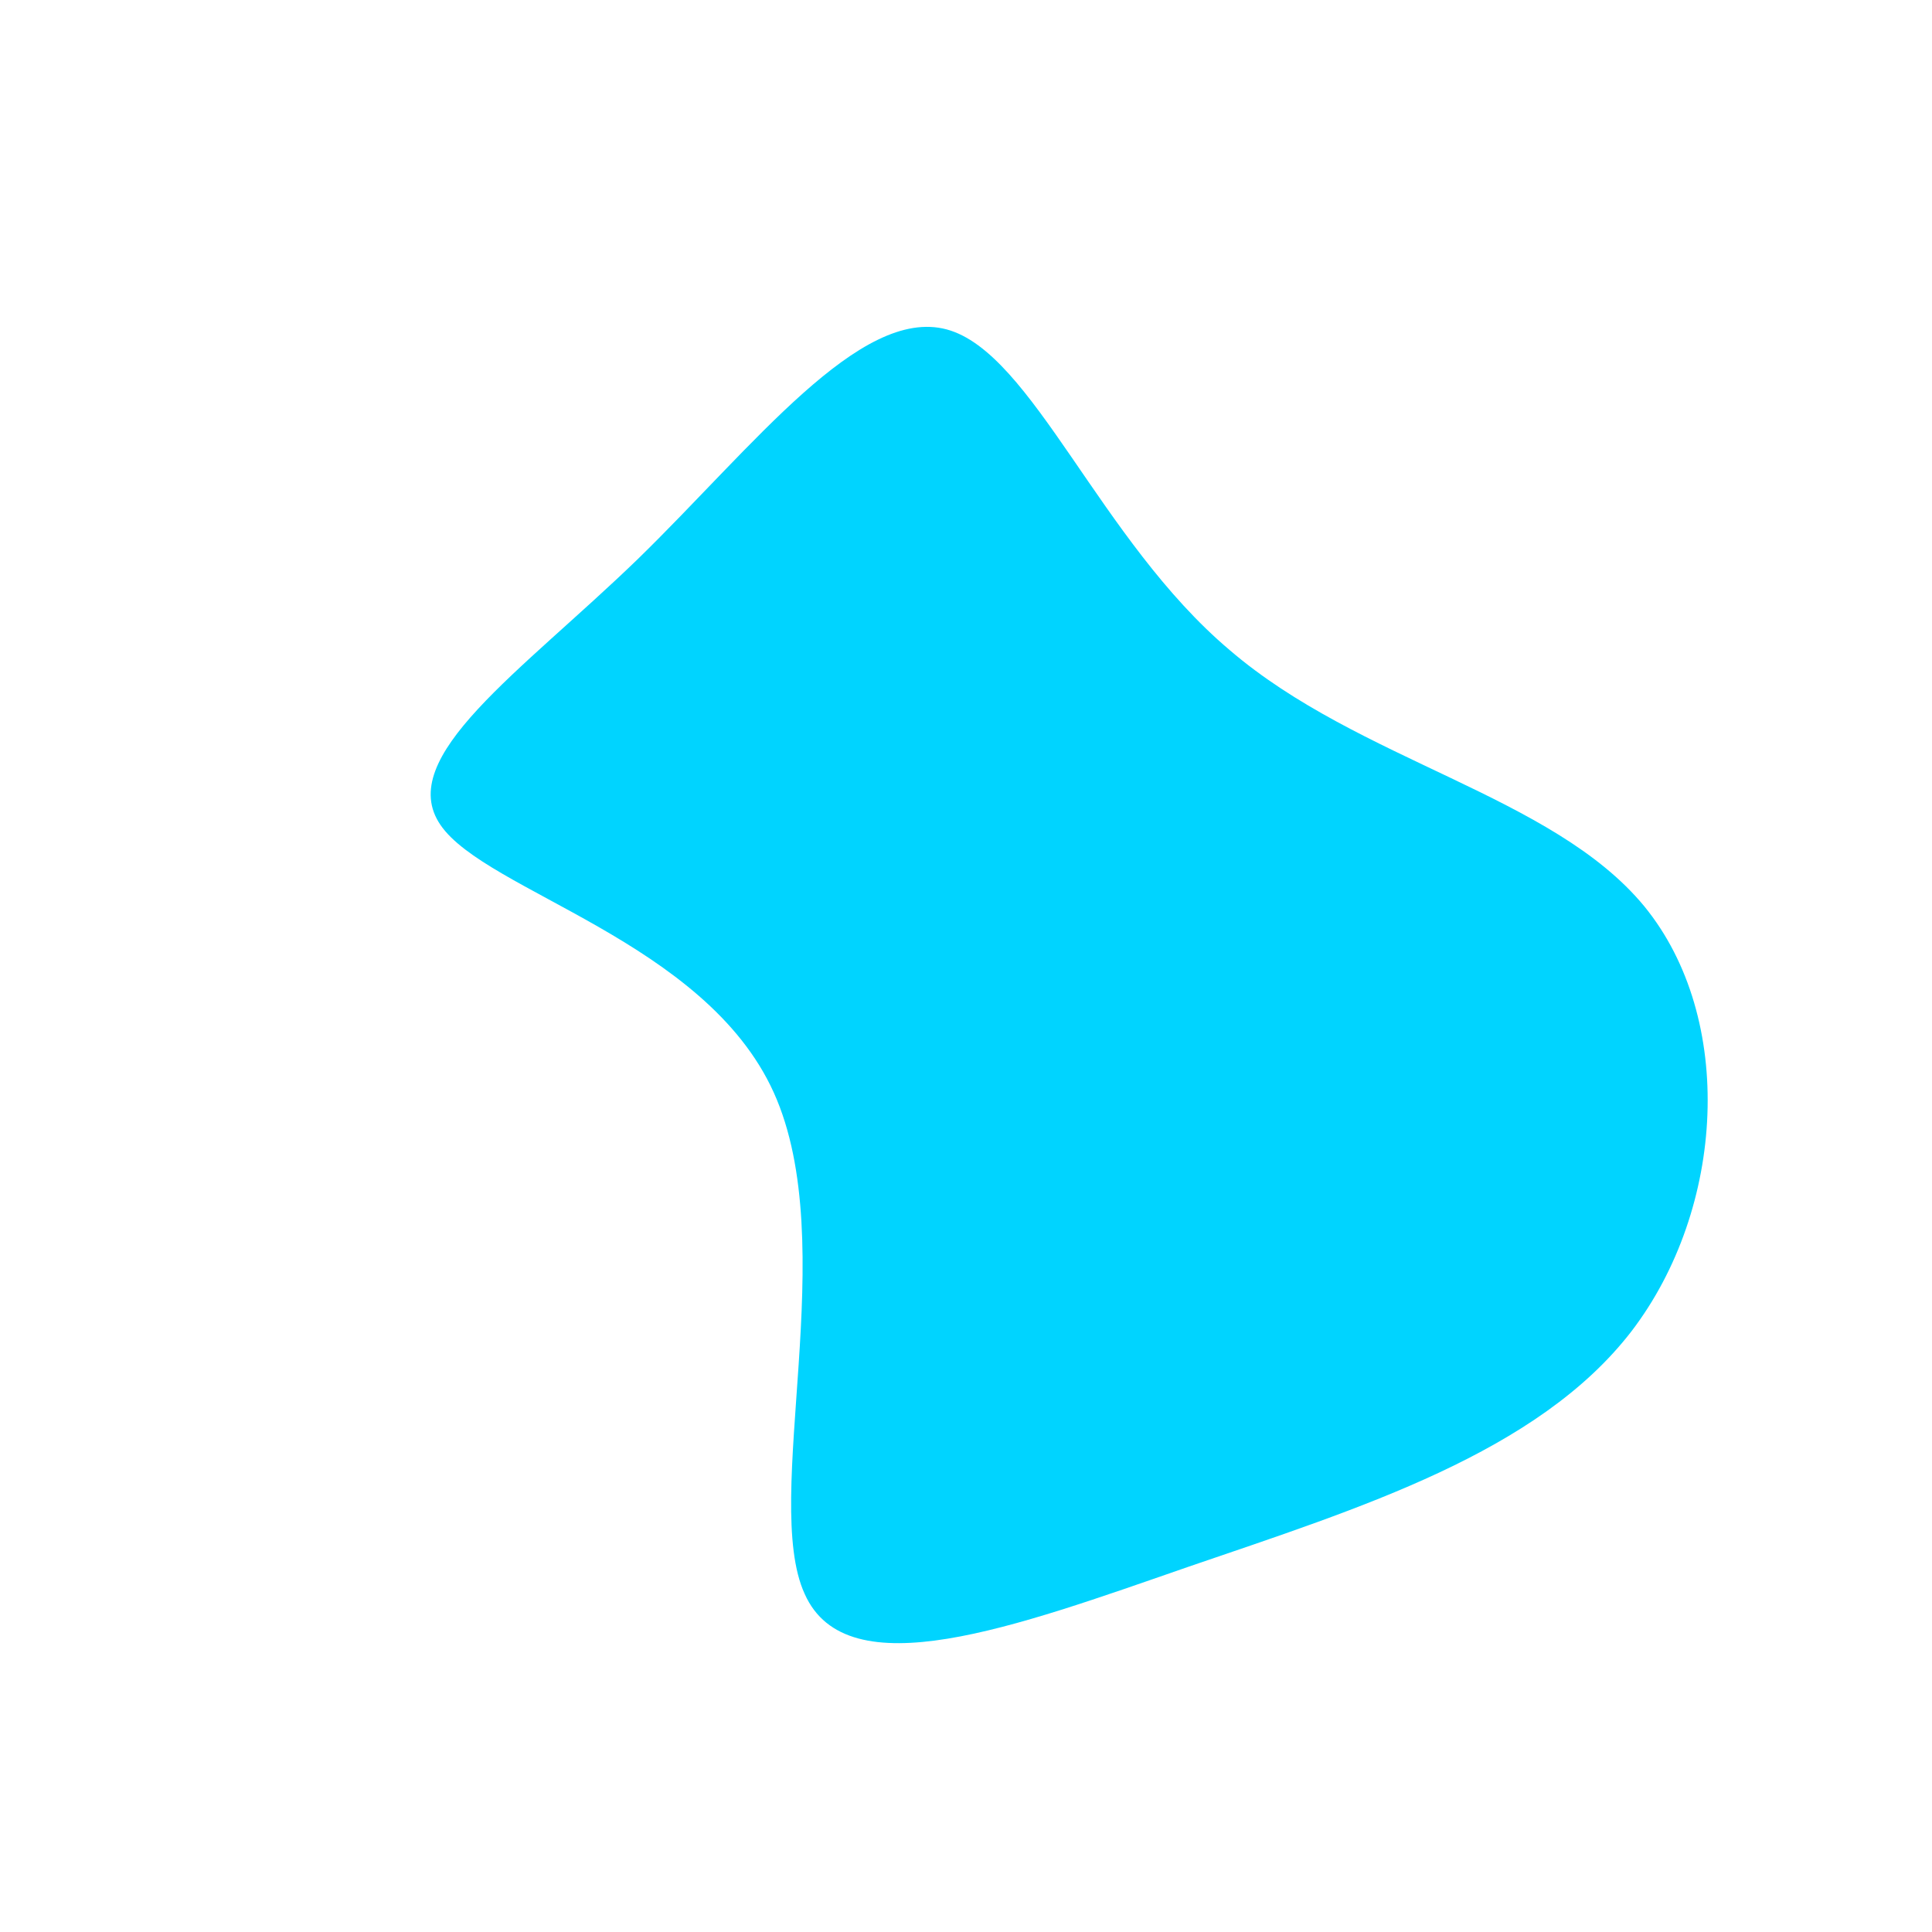
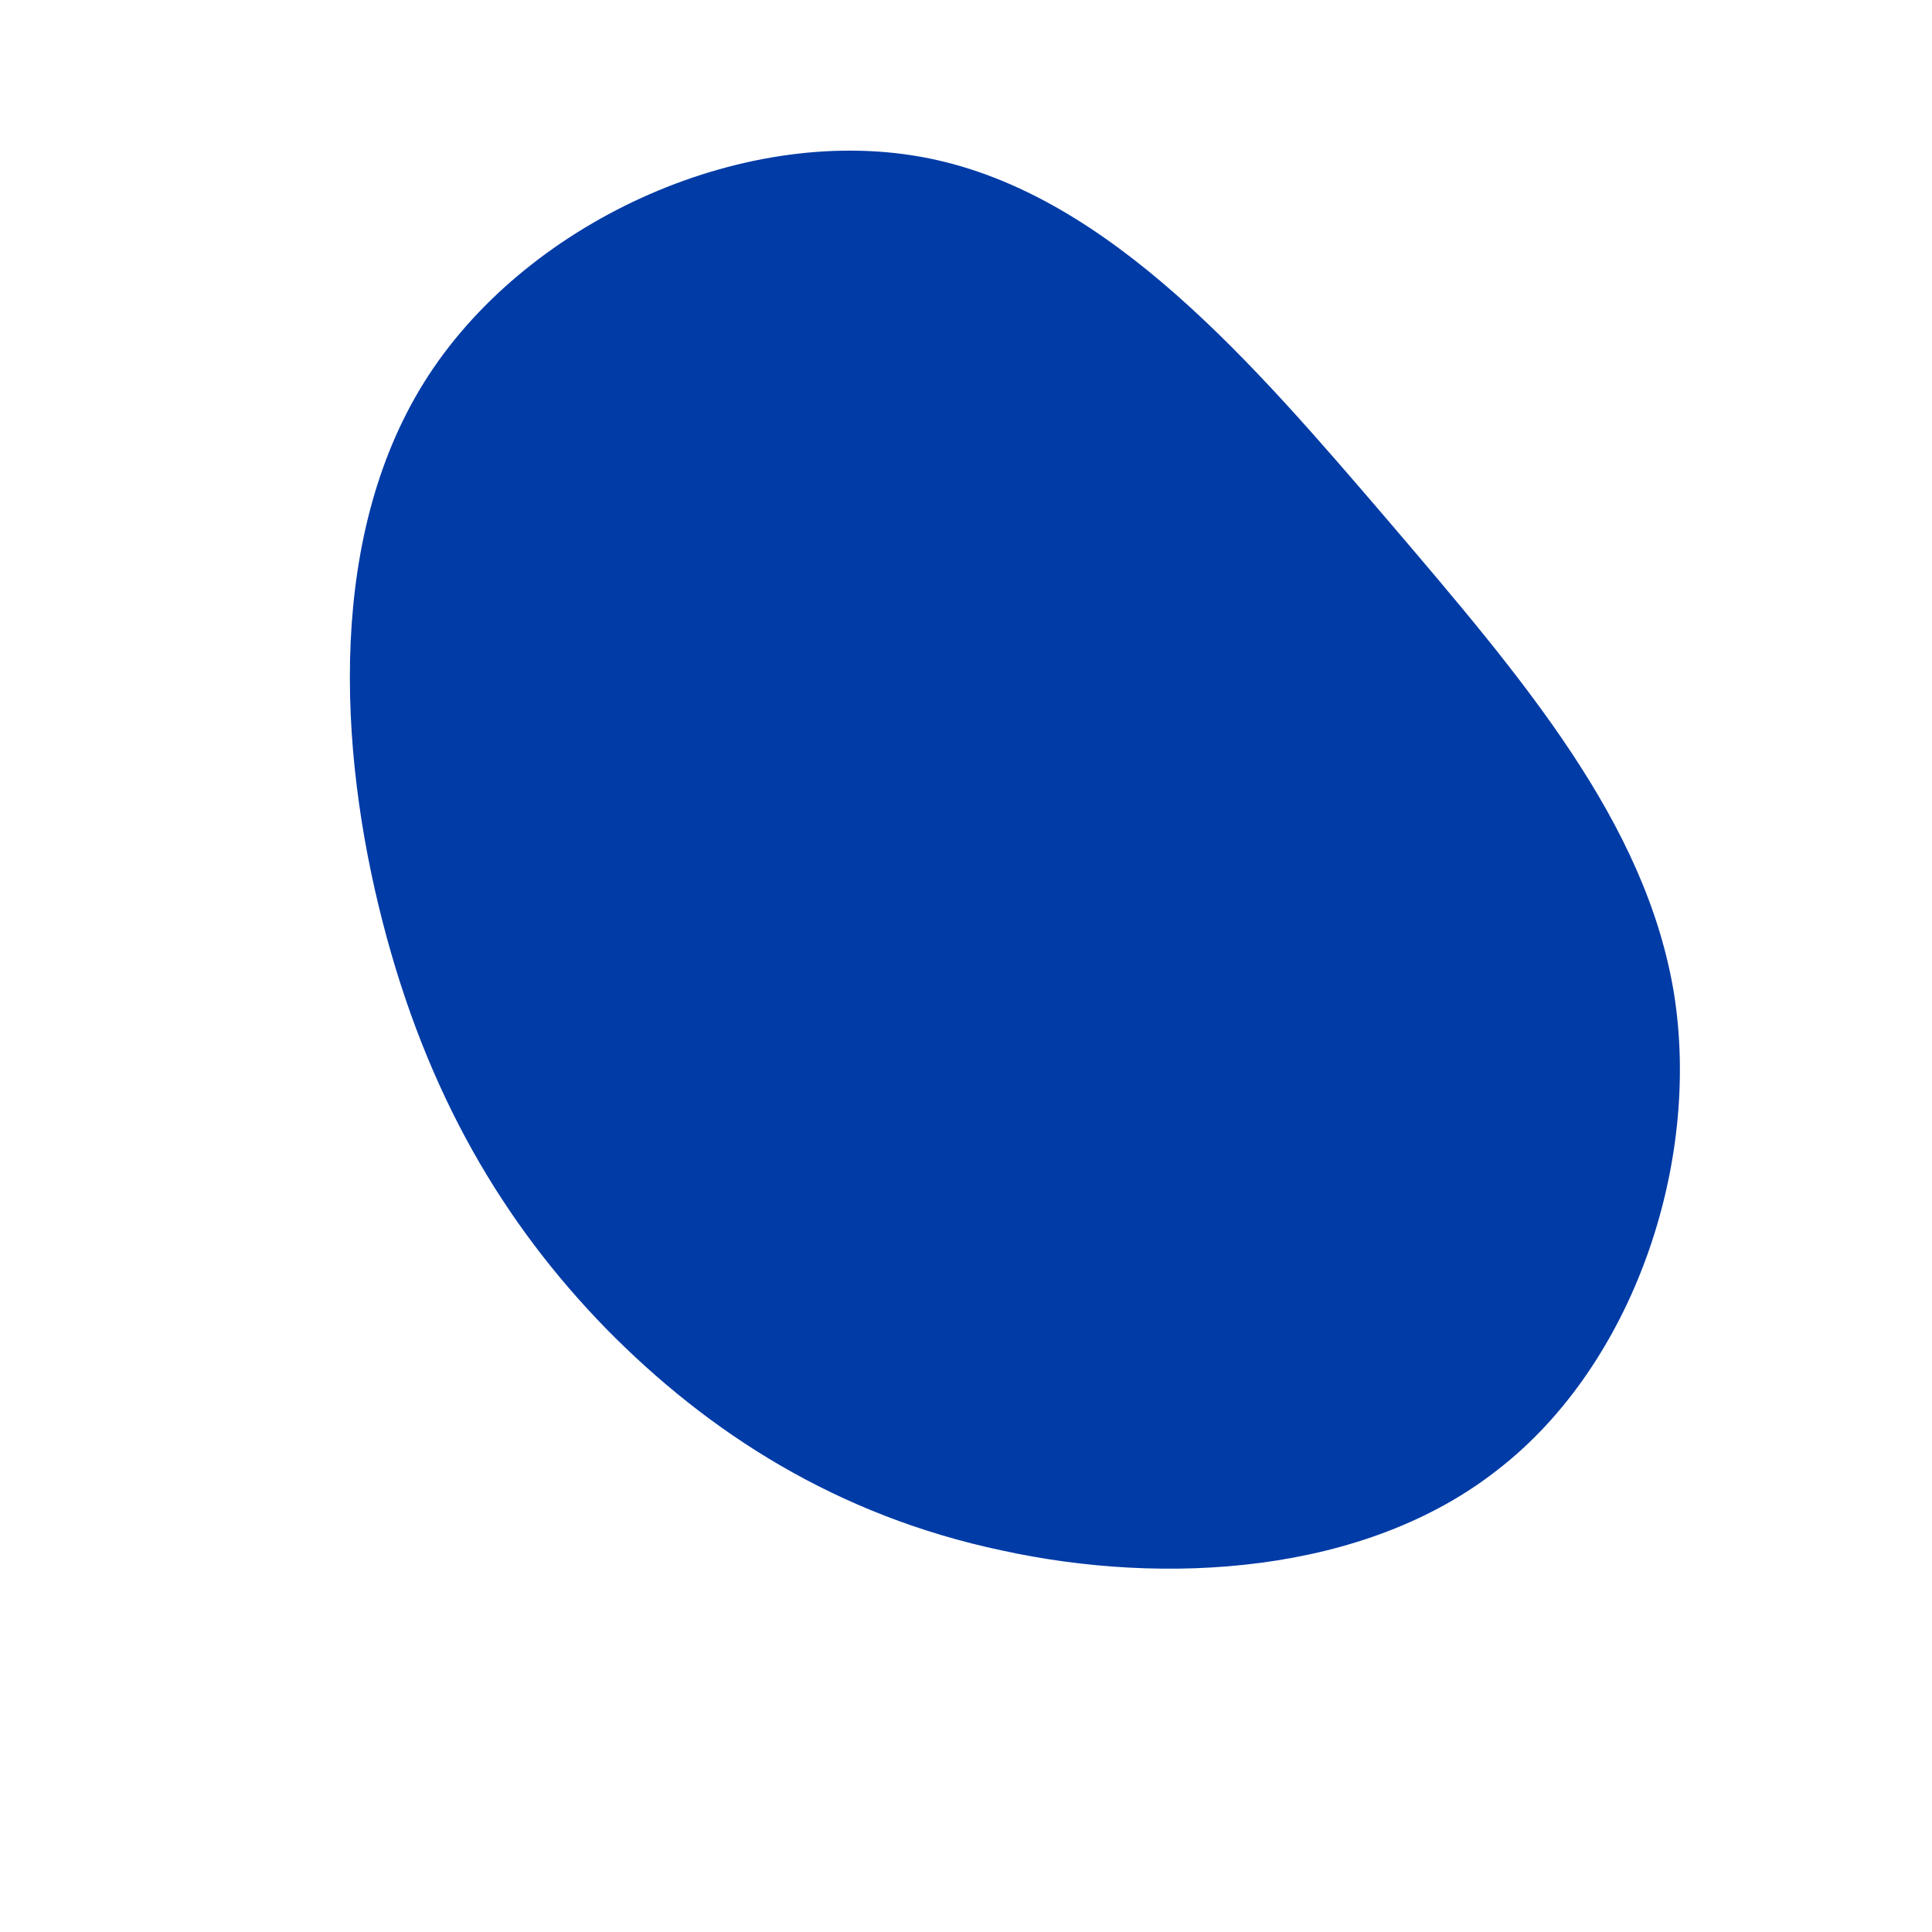
<svg xmlns="http://www.w3.org/2000/svg" viewBox="0 0 200 200">
-   <path fill="#00D4FF" d="M27.3,-32.7C40.7,-21.2,60.7,-17.7,70.2,-6.2C79.7,5.4,78.6,25.1,68.9,37.8C59.2,50.4,40.8,56.1,23,62.2C5.1,68.4,-12.3,74.9,-16.7,65C-21.2,55.2,-12.8,28.8,-19.9,13.1C-27,-2.6,-49.7,-7.7,-54.4,-14.6C-59.2,-21.6,-46.1,-30.4,-34,-42.1C-22,-53.8,-11,-68.3,-2,-65.9C6.9,-63.5,13.8,-44.1,27.3,-32.7Z" transform="translate(100 100)" />
+   <path fill="#003BA6" d="M43.7,-46.1C57.6,-29.8,70.4,-14.9,73.3,2.9C76.1,20.6,69,41.3,55.1,52.1C41.3,63,20.6,64.2,3.7,60.5C-13.3,56.9,-26.6,48.4,-37.3,37.5C-47.9,26.6,-55.8,13.3,-60.4,-4.6C-65,-22.5,-66.2,-45,-55.6,-61.2C-45,-77.4,-22.5,-87.4,-3.8,-83.6C14.9,-79.8,29.8,-62.3,43.7,-46.1Z" transform="translate(100 100)" />
</svg>
